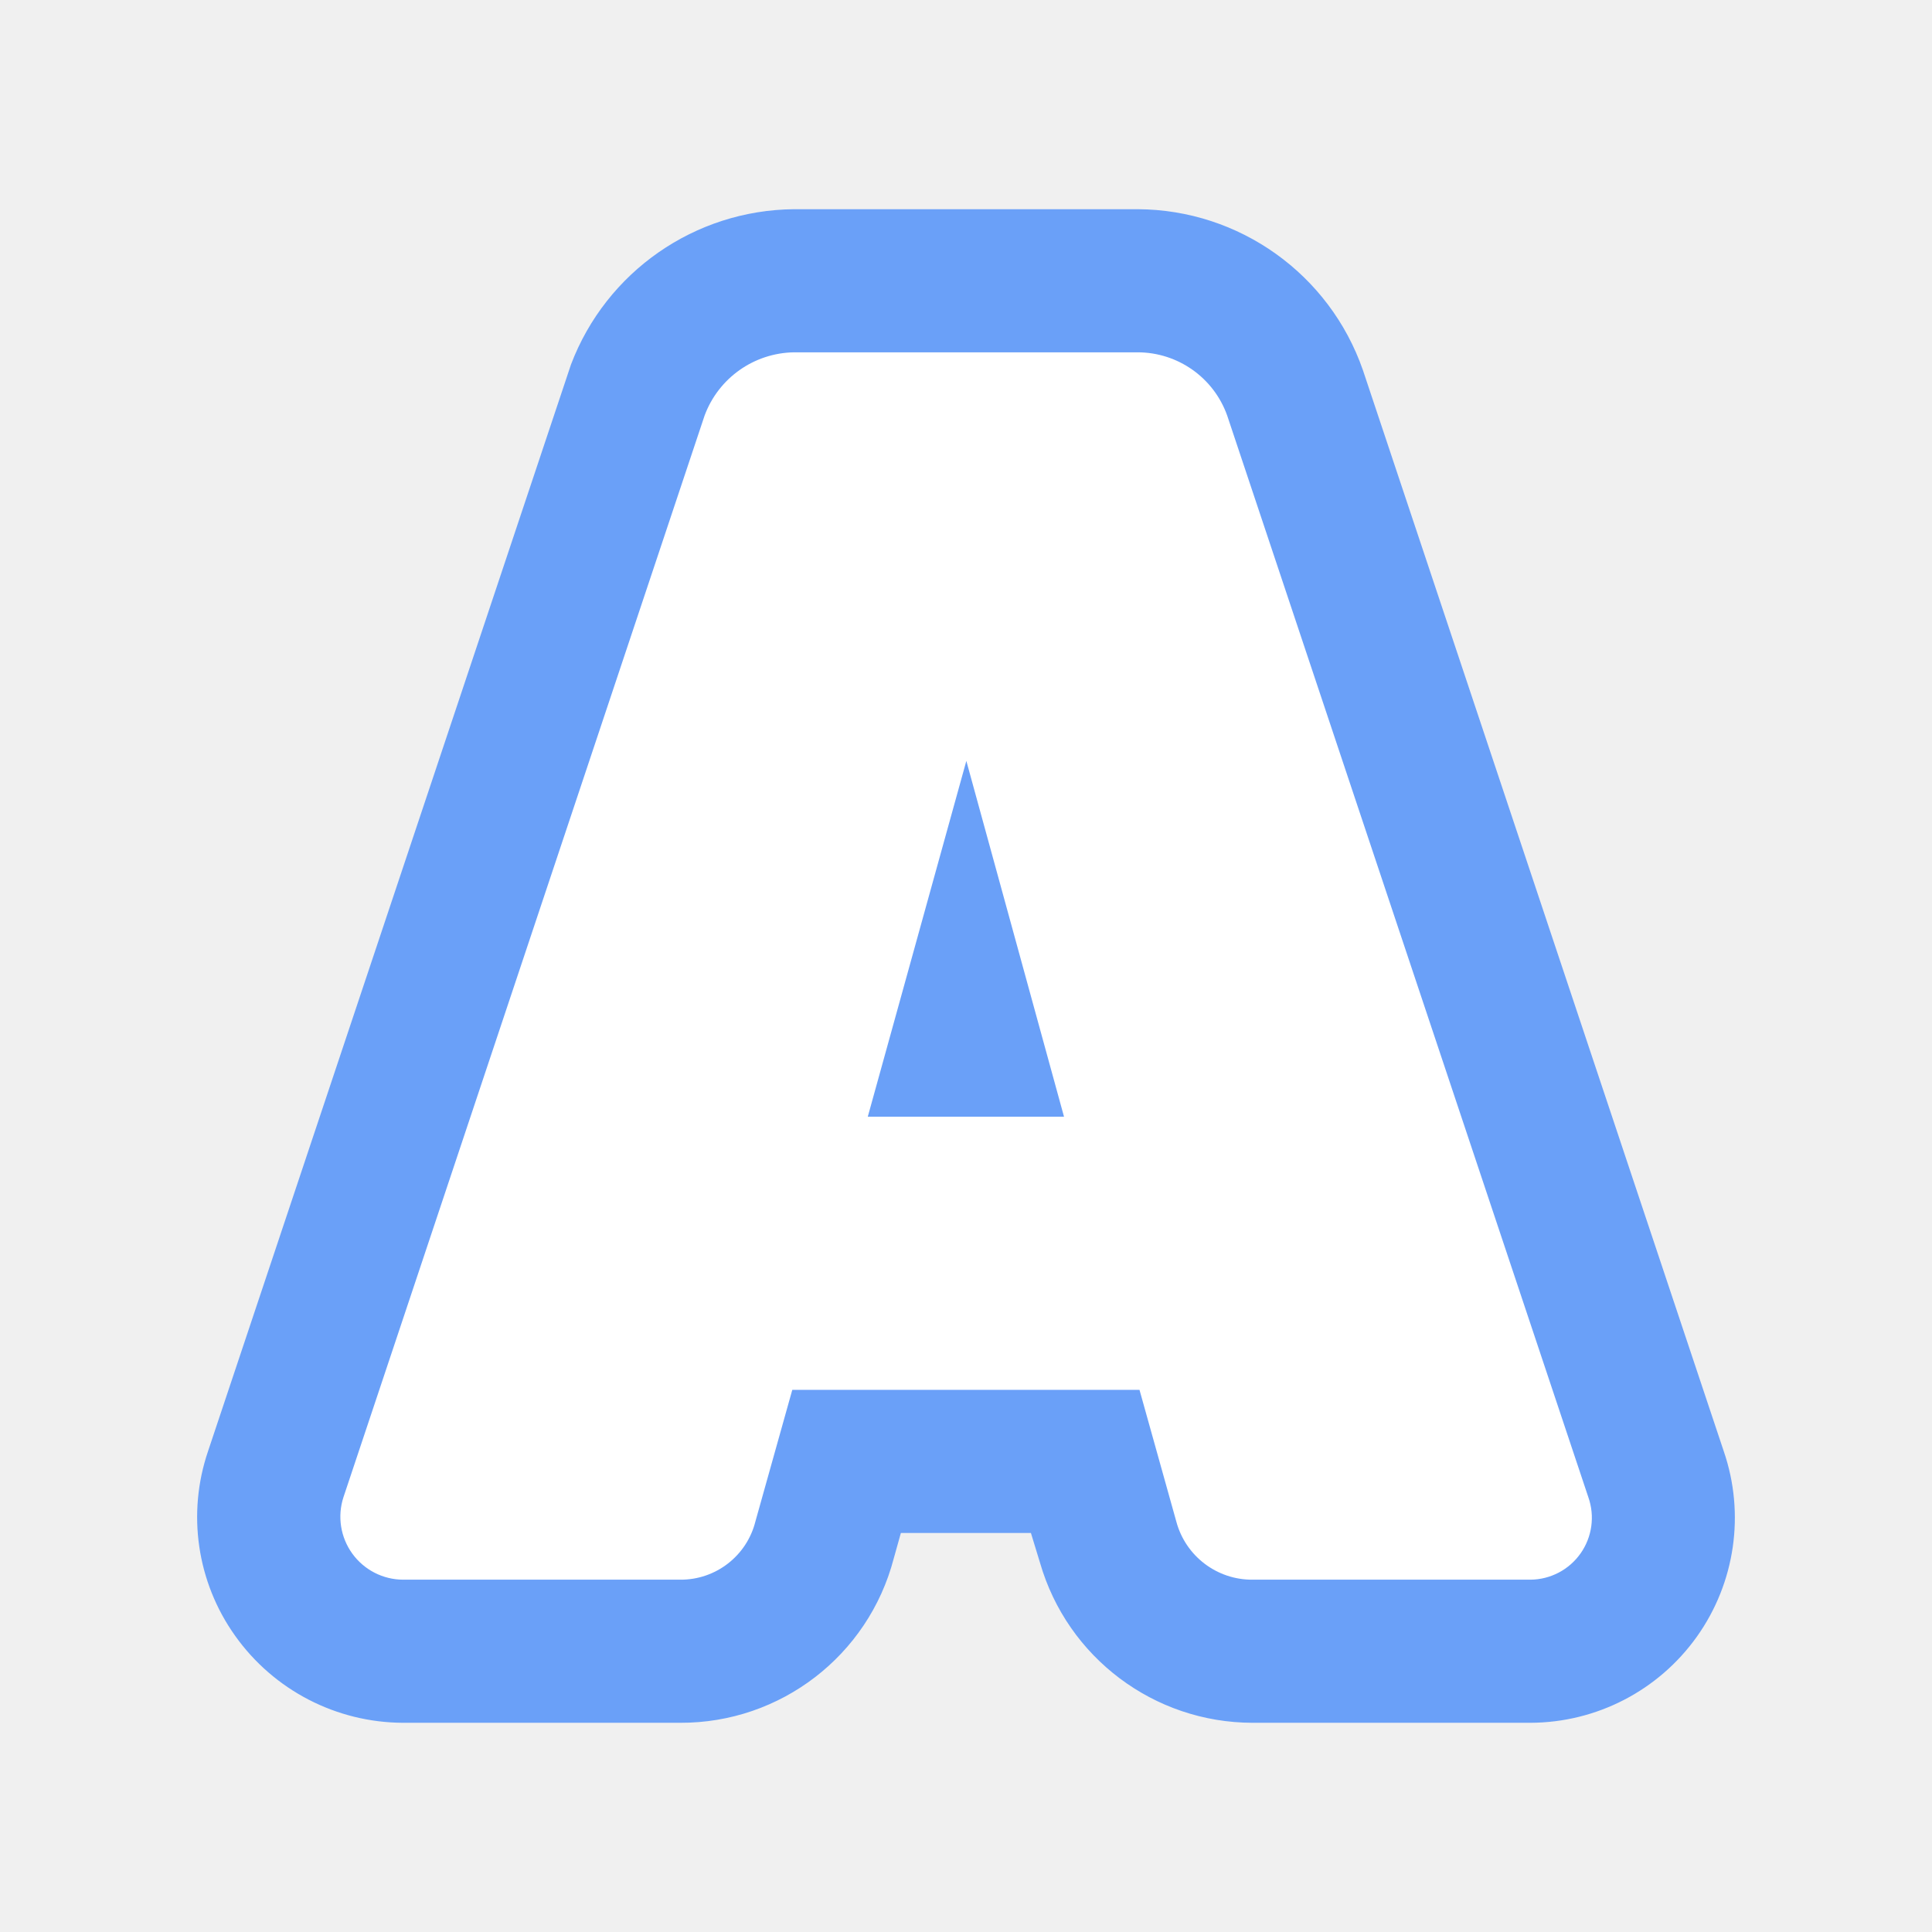
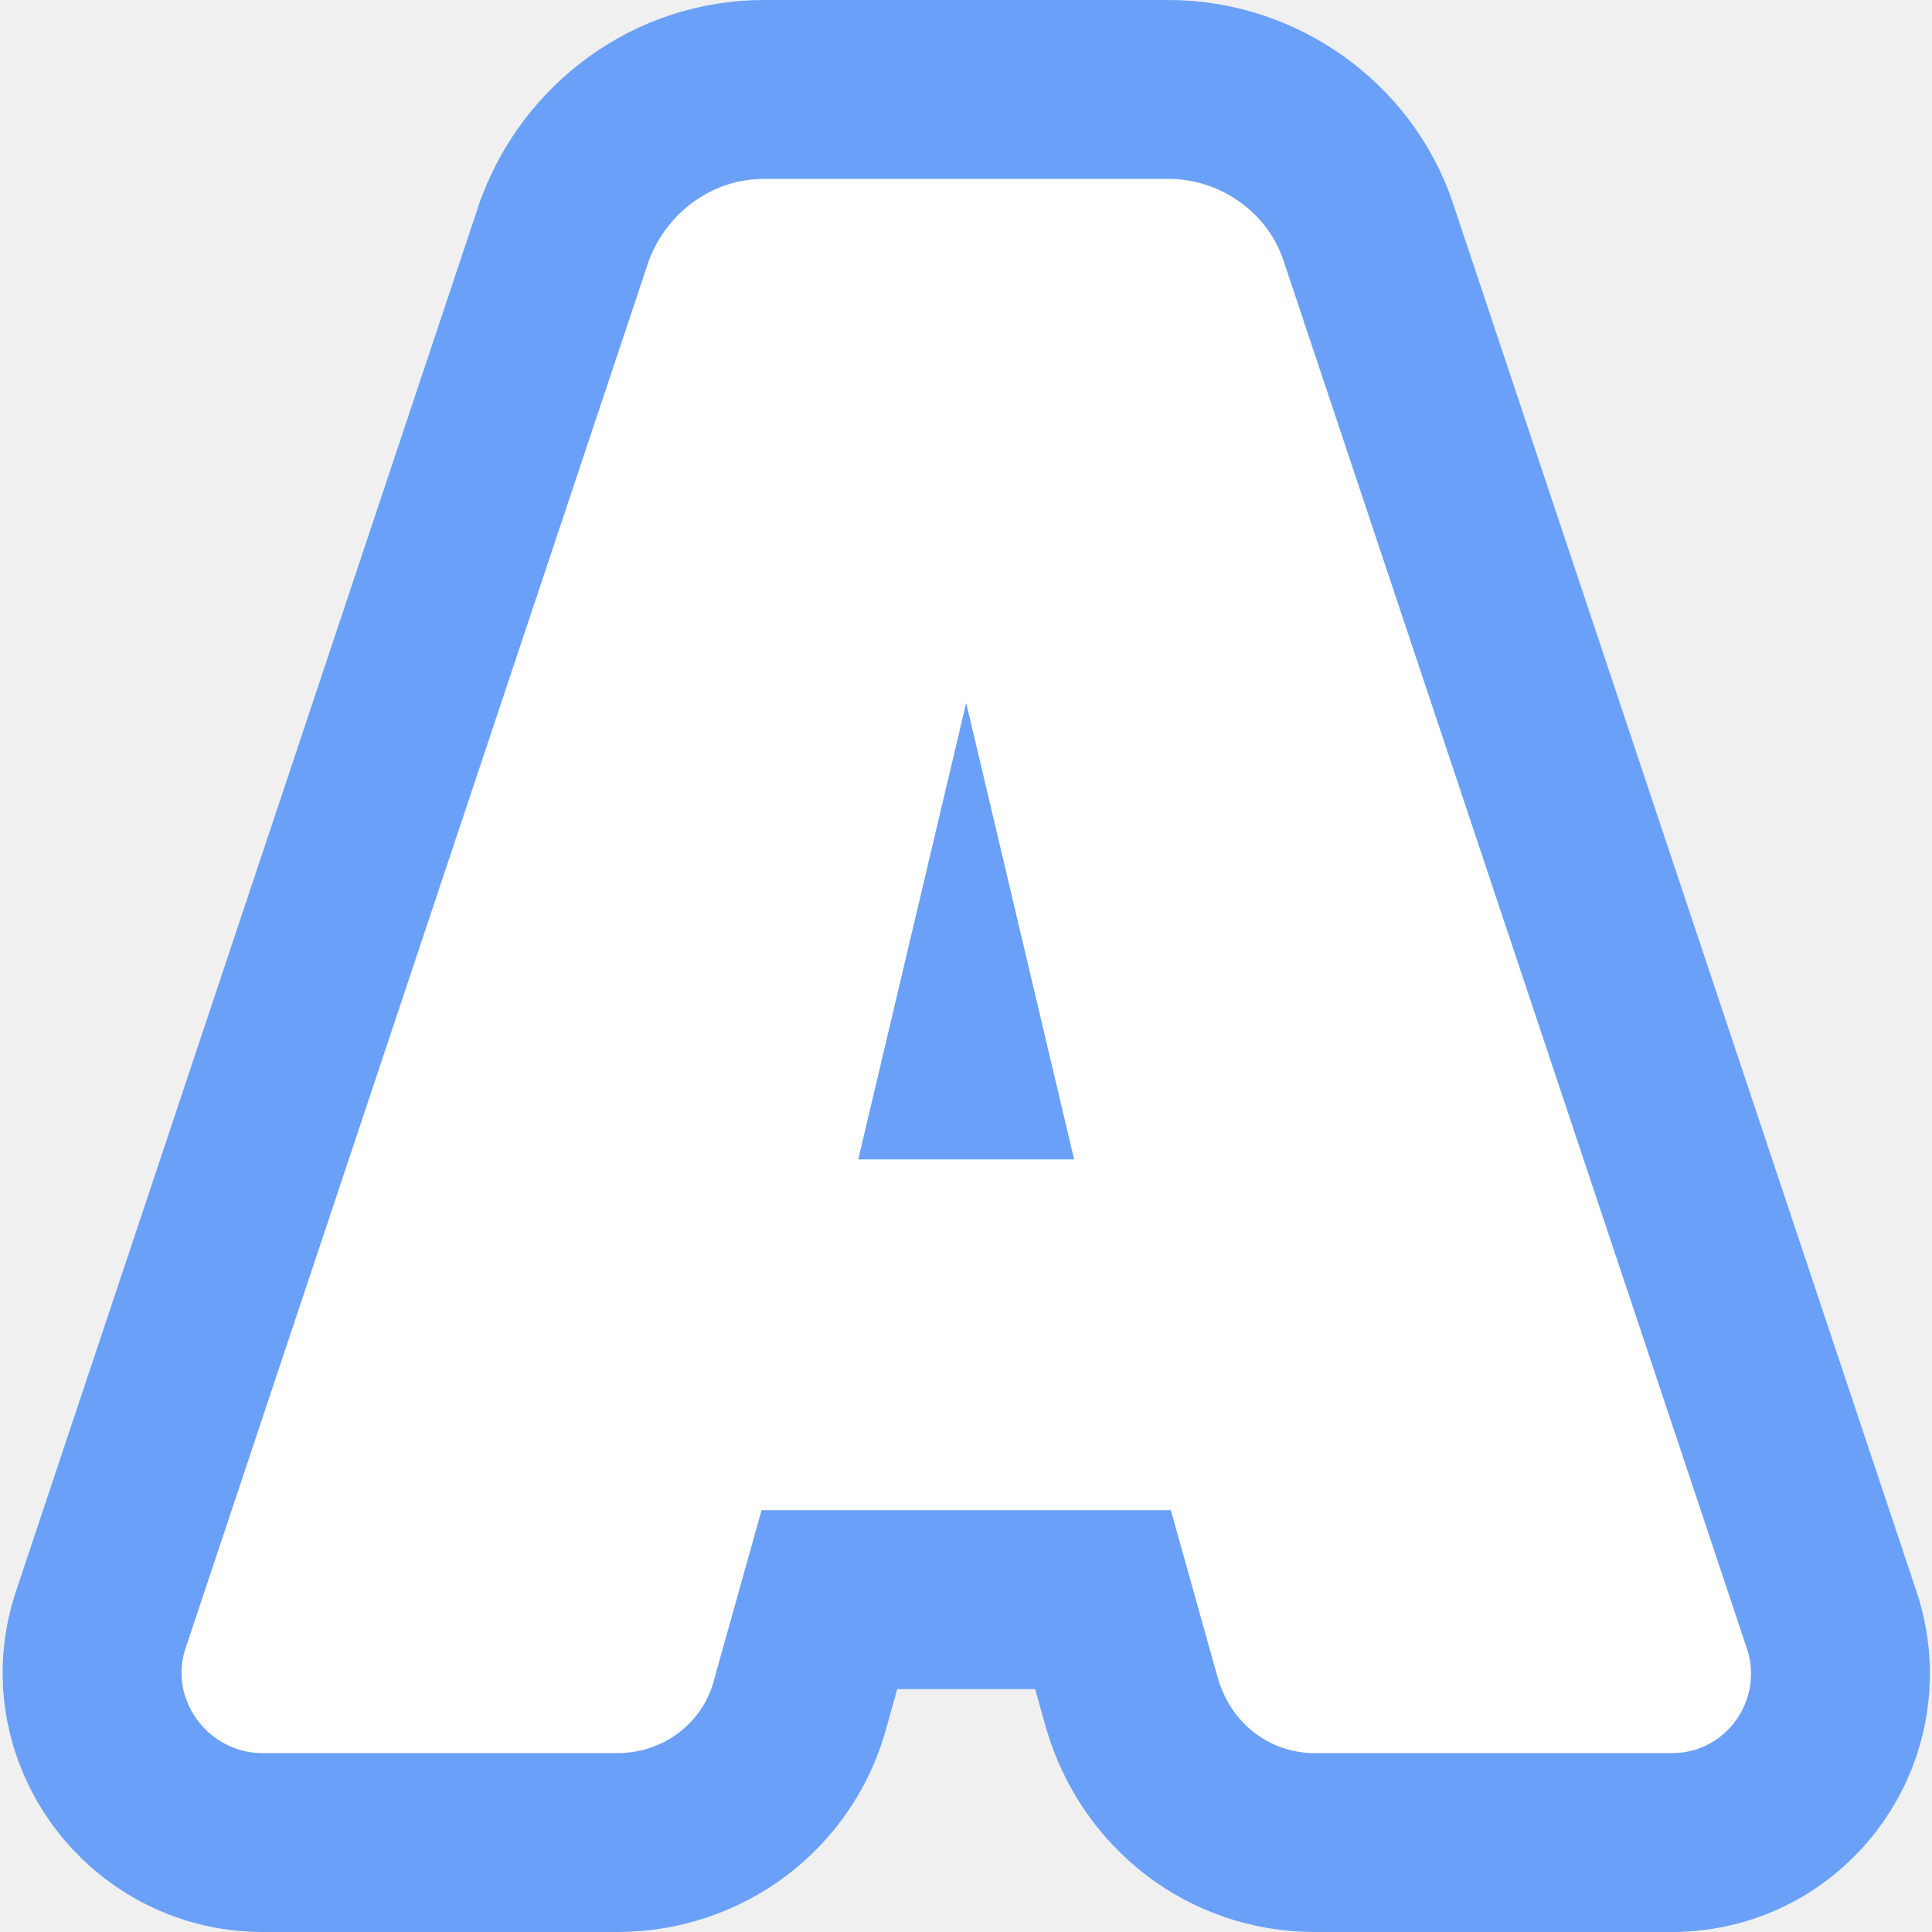
- <svg xmlns="http://www.w3.org/2000/svg" viewBox="0 0 108 108" version="1.1" id="svg21" width="108" height="108">
-   <defs id="defs4">
-     <style id="style2">.cls-1{isolation:isolate;}.cls-2{fill:#6aa0f8;}.cls-3{fill:#fff;}</style>
+ <svg xmlns="http://www.w3.org/2000/svg" viewBox="0 0 108 108" version="1.1" id="svg54" width="108" height="108">
+   <defs id="defs35">
+     <style id="style33">.cls-1{fill:#6aa0f8;}.cls-2{isolation:isolate;}.cls-3{fill:#f5f5f5;}.cls-4{fill:#fff;}</style>
  </defs>
-   <g id="Capa_2" data-name="Capa 2" transform="translate(11.01913,11.69495)">
-     <g id="Capa_1-2" data-name="Capa 1">
-       <g id="Layer_1-2" data-name="Layer 1-2">
-         <g class="cls-1" id="g10">
-           <g class="cls-1" id="g8">
-             <path class="cls-2" d="M 74.53,84.61 H 59 A 12.38,12.38 0 0 1 47.12,75.67 L 46.61,74 h -7.27 l -0.4,1.43 A 12.29,12.29 0 0 1 27,84.61 H 11.52 A 11.56,11.56 0 0 1 2.12,79.74 11.43,11.43 0 0 1 0.61,69.43 L 20.9,8.68 A 13.46,13.46 0 0 1 33.37,0 H 52.58 A 13.39,13.39 0 0 1 65.17,9 L 85.34,69.43 A 11.46,11.46 0 0 1 74.53,84.61 Z m -12.82,-16 H 68.2 L 50.64,16 H 47.18 L 59,58.73 v 0 z m -44,0 H 24.2 L 27,58.73 v 0 L 38.77,16 h -3.46 z" id="path6" />
-           </g>
-         </g>
-         <g class="cls-1" id="g16">
-           <g class="cls-1" id="g14">
-             <path class="cls-3" d="M 54.74,73.37 52.68,66 H 33.27 l -2.06,7.35 A 4.3,4.3 0 0 1 27,76.61 H 11.52 A 3.52,3.52 0 0 1 8.18,72 L 28.37,11.53 a 5.42,5.42 0 0 1 5,-3.53 h 19.21 a 5.32,5.32 0 0 1 5,3.53 L 77.77,72 a 3.46,3.46 0 0 1 -3.24,4.61 H 59 A 4.38,4.38 0 0 1 54.74,73.37 Z M 48.46,50.73 43,30.84 37.49,50.73 Z" id="path12" />
-           </g>
-         </g>
-       </g>
-     </g>
+   <g aria-label="A" id="text872" style="font-size:125.714px;line-height:1.25;font-family:iMPACT;-inkscape-font-specification:iMPACT;letter-spacing:-24.383px;word-spacing:0px;fill:#ffffff;fill-opacity:1;stroke:#6aa0f8;stroke-width:20;stroke-linecap:round;stroke-miterlimit:4;stroke-dasharray:none;stroke-opacity:1;paint-order:stroke markers fill">
+     <path d="m 73.495,98 h 19.989 c 3.017,0 5.154,-3.017 4.149,-5.909 L 71.735,14.526 C 70.855,11.886 68.215,10 65.324,10 H 42.696 c -2.891,0 -5.406,1.886 -6.411,4.526 L 10.388,92.091 c -1.006,2.891 1.257,5.909 4.274,5.909 h 19.863 c 2.514,0 4.777,-1.634 5.406,-4.149 l 2.64,-9.429 H 65.45 l 2.64,9.429 c 0.754,2.514 2.891,4.149 5.406,4.149 z m -25.519,-33.188 6.034,-25.52 6.034,25.52 z" style="font-style:normal;font-variant:normal;font-weight:900;font-stretch:normal;font-family:'MADE Tommy Soft';-inkscape-font-specification:'MADE Tommy Soft Heavy';fill:#ffffff;fill-opacity:1;stroke:#6aa0f8;stroke-width:20;stroke-linecap:round;stroke-miterlimit:4;stroke-dasharray:none;stroke-opacity:1;paint-order:stroke markers fill" id="path923" />
  </g>
</svg>
